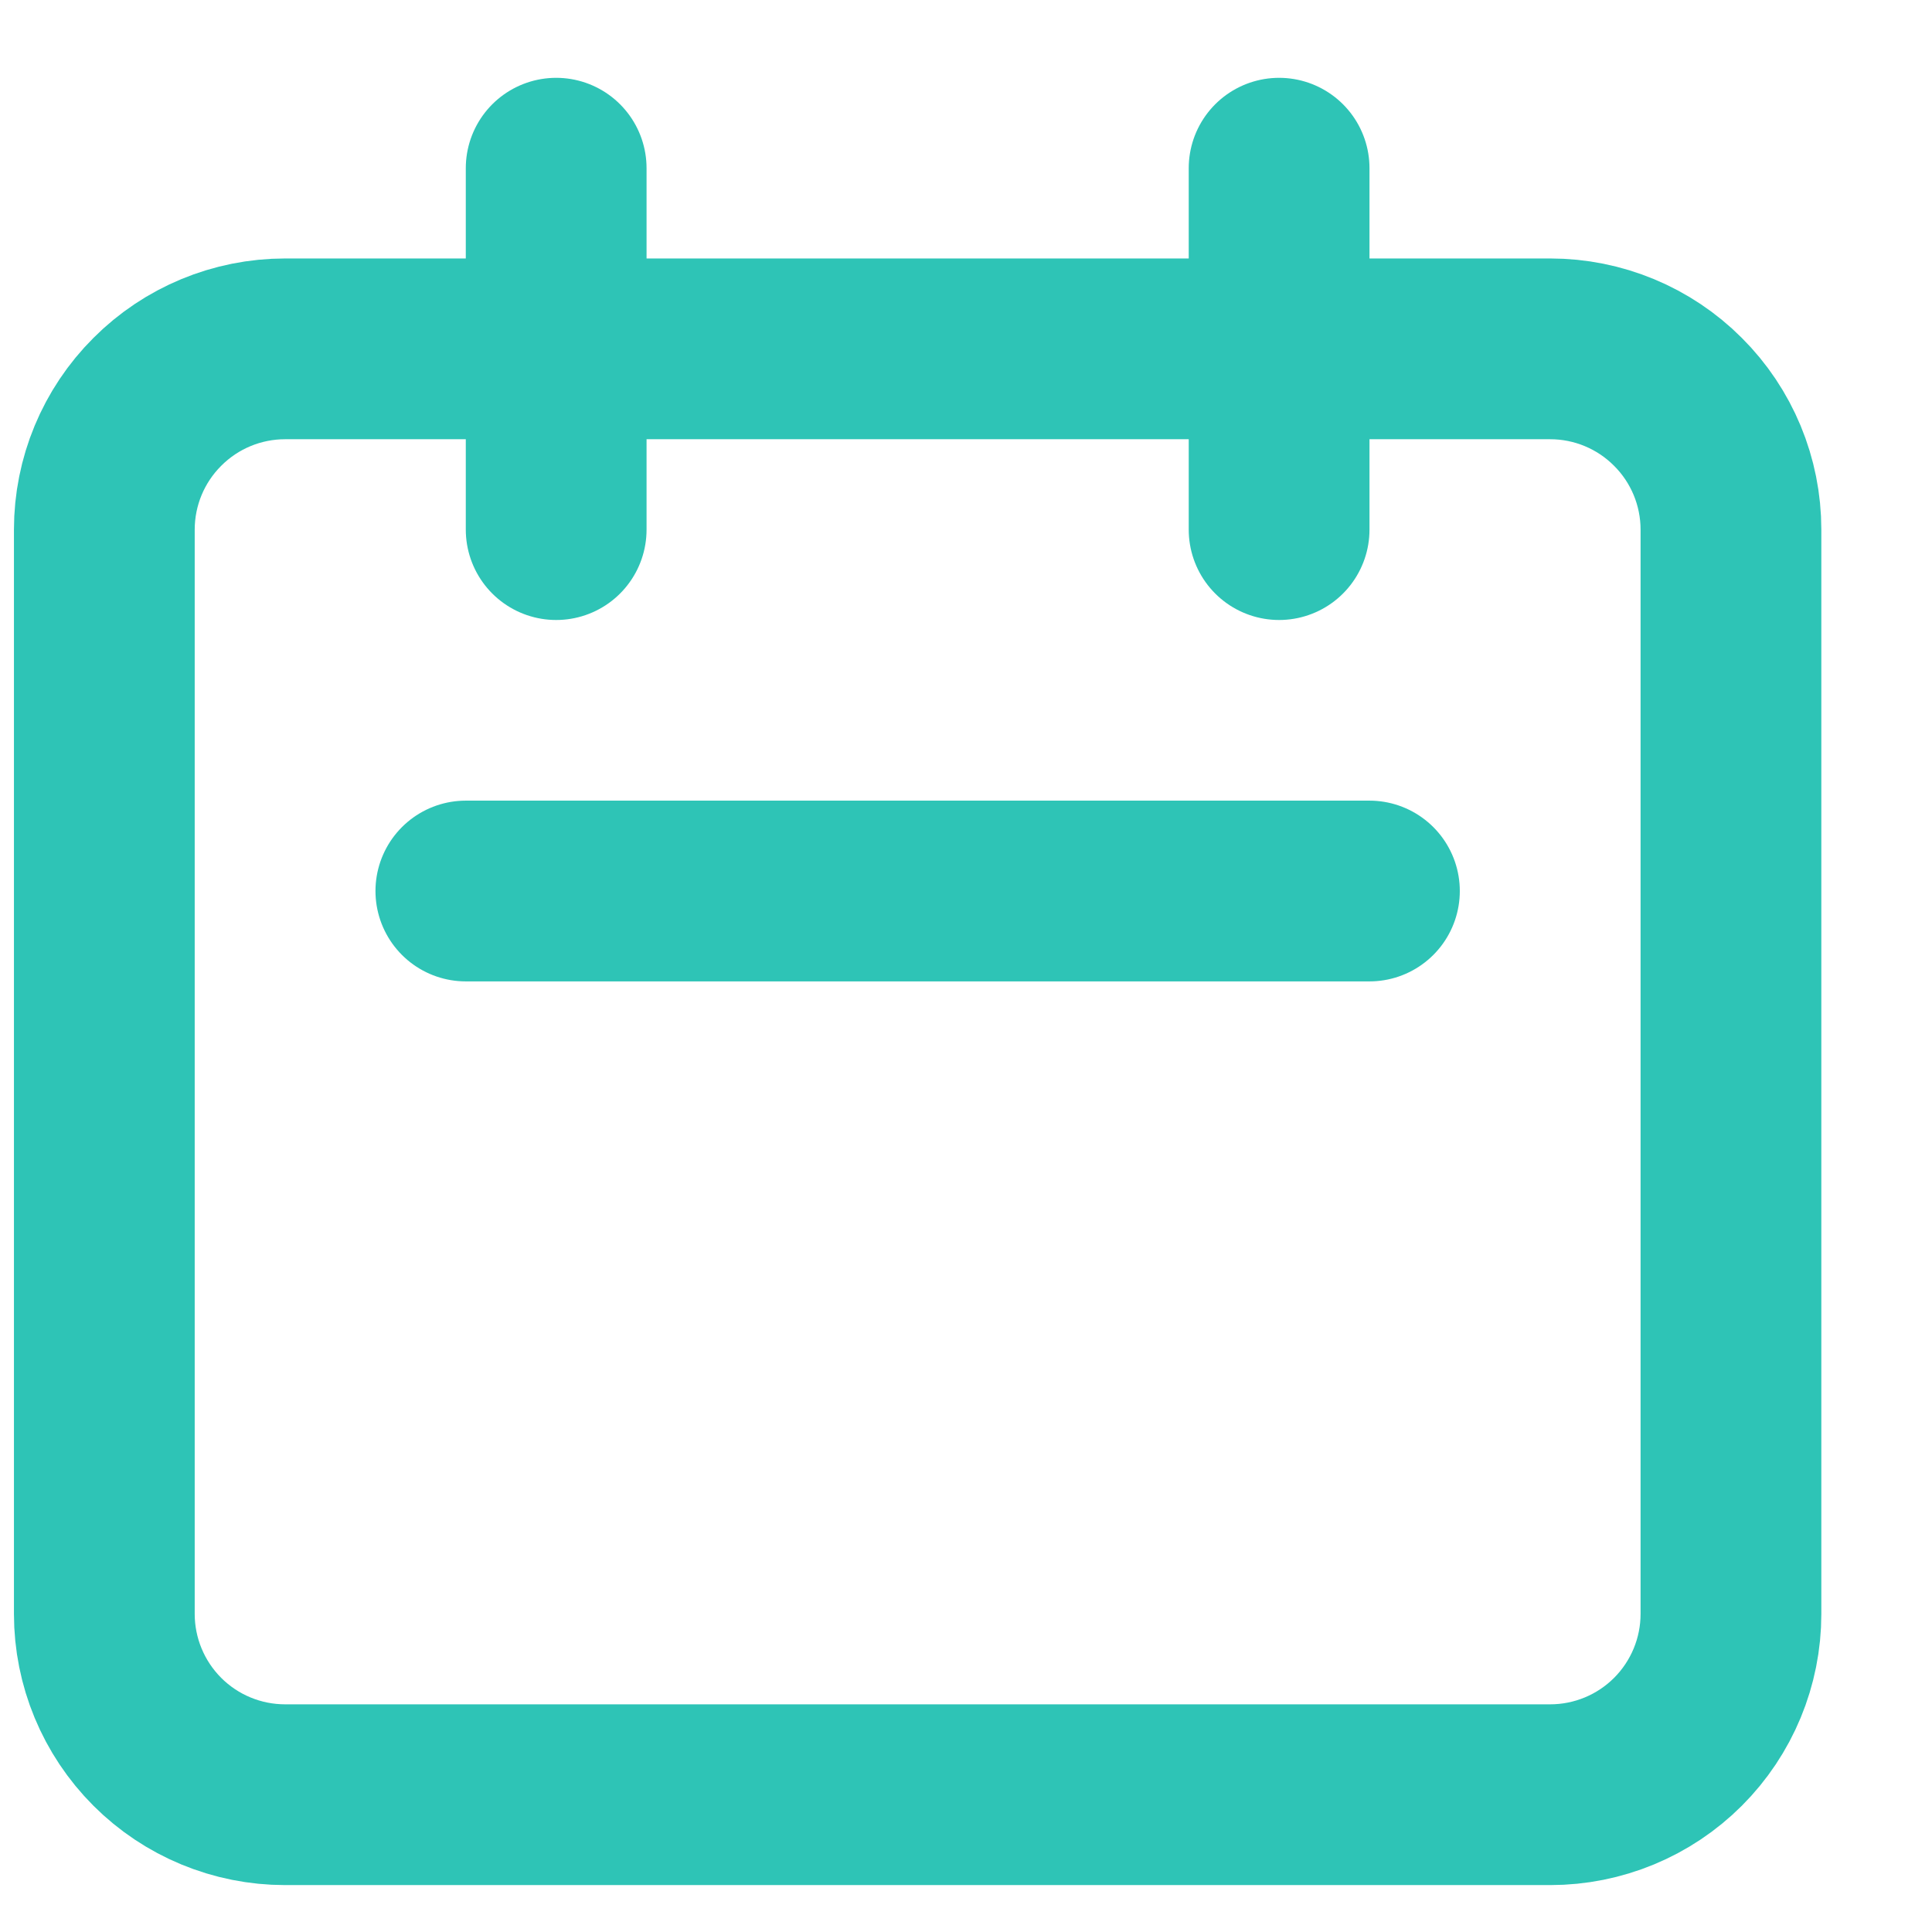
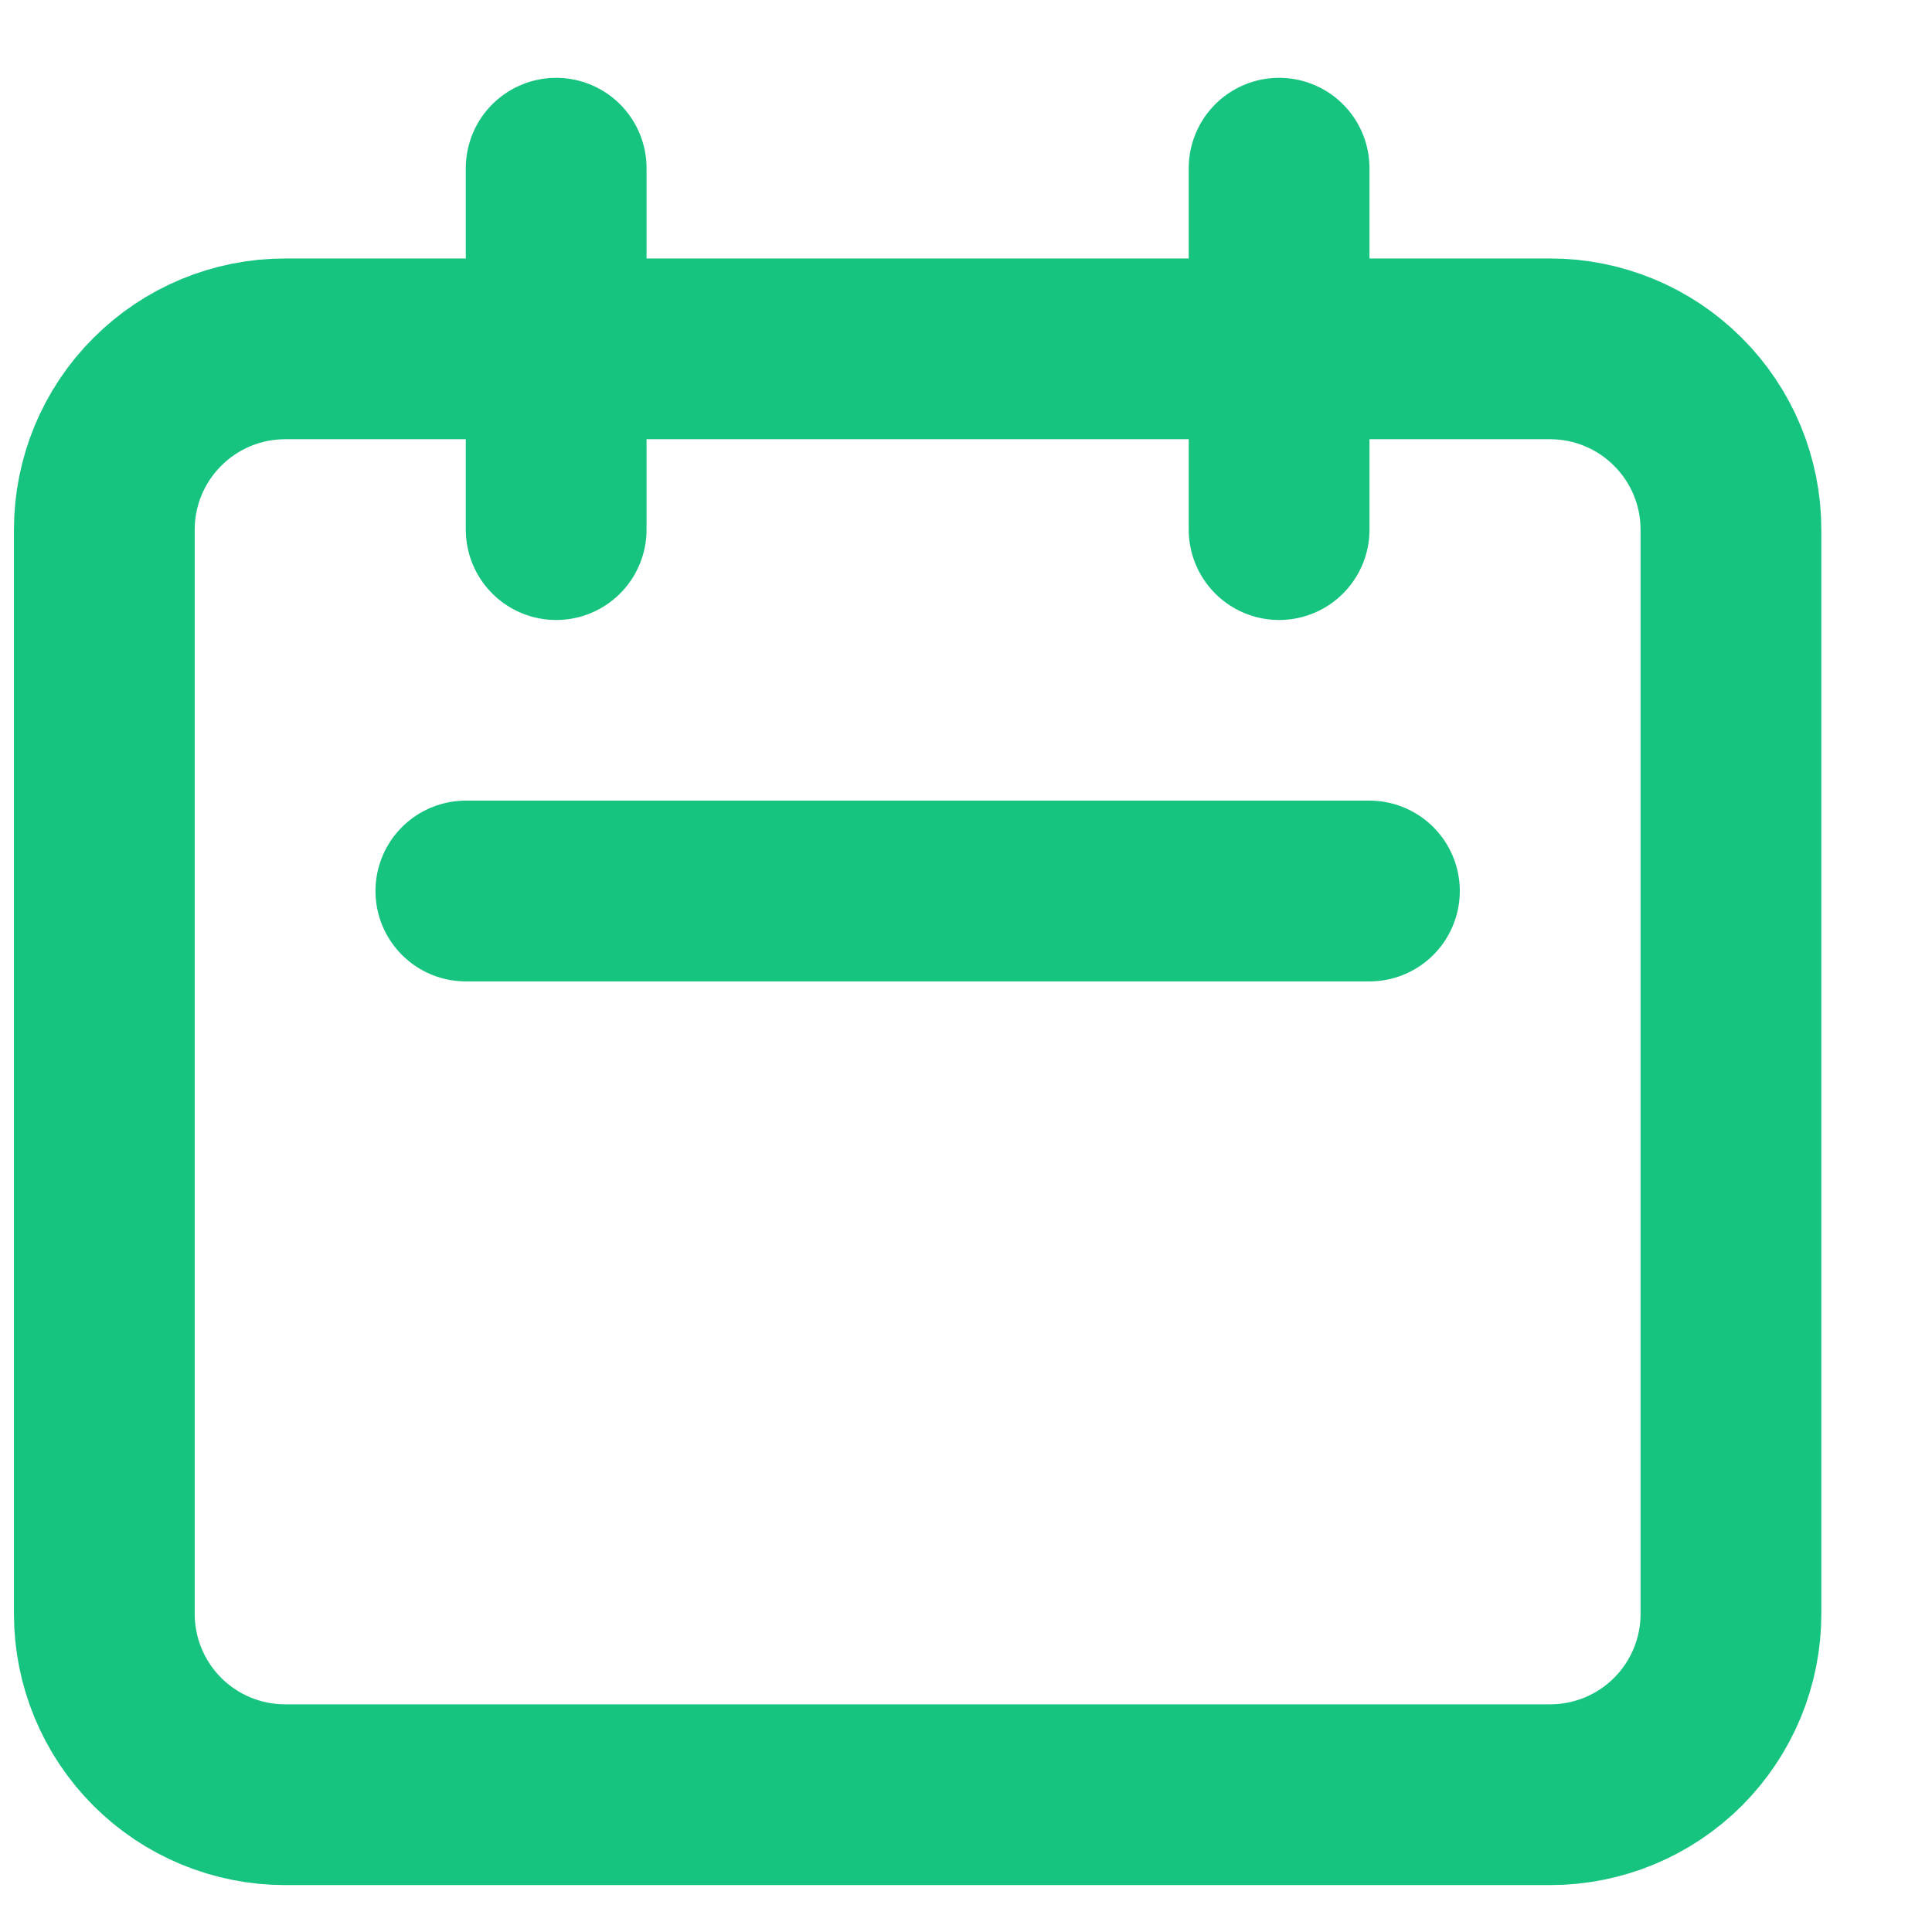
<svg xmlns="http://www.w3.org/2000/svg" width="16" height="16" viewBox="0 0 16 16" fill="none">
-   <path d="M4.606 4.386V1.393V4.386ZM10.593 4.386V1.393V4.386ZM3.858 7.379H11.341H3.858ZM2.361 14.863H12.838C13.235 14.863 13.616 14.705 13.896 14.425C14.177 14.144 14.335 13.763 14.335 13.366V4.386C14.335 3.989 14.177 3.608 13.896 3.328C13.616 3.047 13.235 2.889 12.838 2.889H2.361C1.964 2.889 1.583 3.047 1.303 3.328C1.022 3.608 0.864 3.989 0.864 4.386V13.366C0.864 13.763 1.022 14.144 1.303 14.425C1.583 14.705 1.964 14.863 2.361 14.863Z" stroke="#2EC4B6" stroke-width="1.497" stroke-linecap="round" stroke-linejoin="round" />
+   <path d="M4.606 4.386V1.393V4.386ZM10.593 4.386V1.393V4.386ZM3.858 7.379H11.341H3.858ZM2.361 14.863H12.838C13.235 14.863 13.616 14.705 13.896 14.425C14.177 14.144 14.335 13.763 14.335 13.366V4.386C14.335 3.989 14.177 3.608 13.896 3.328C13.616 3.047 13.235 2.889 12.838 2.889H2.361C1.964 2.889 1.583 3.047 1.303 3.328C1.022 3.608 0.864 3.989 0.864 4.386V13.366C0.864 13.763 1.022 14.144 1.303 14.425C1.583 14.705 1.964 14.863 2.361 14.863Z" stroke="rgb(22, 196, 127)" stroke-width="1.497" stroke-linecap="round" stroke-linejoin="round" />
</svg>
